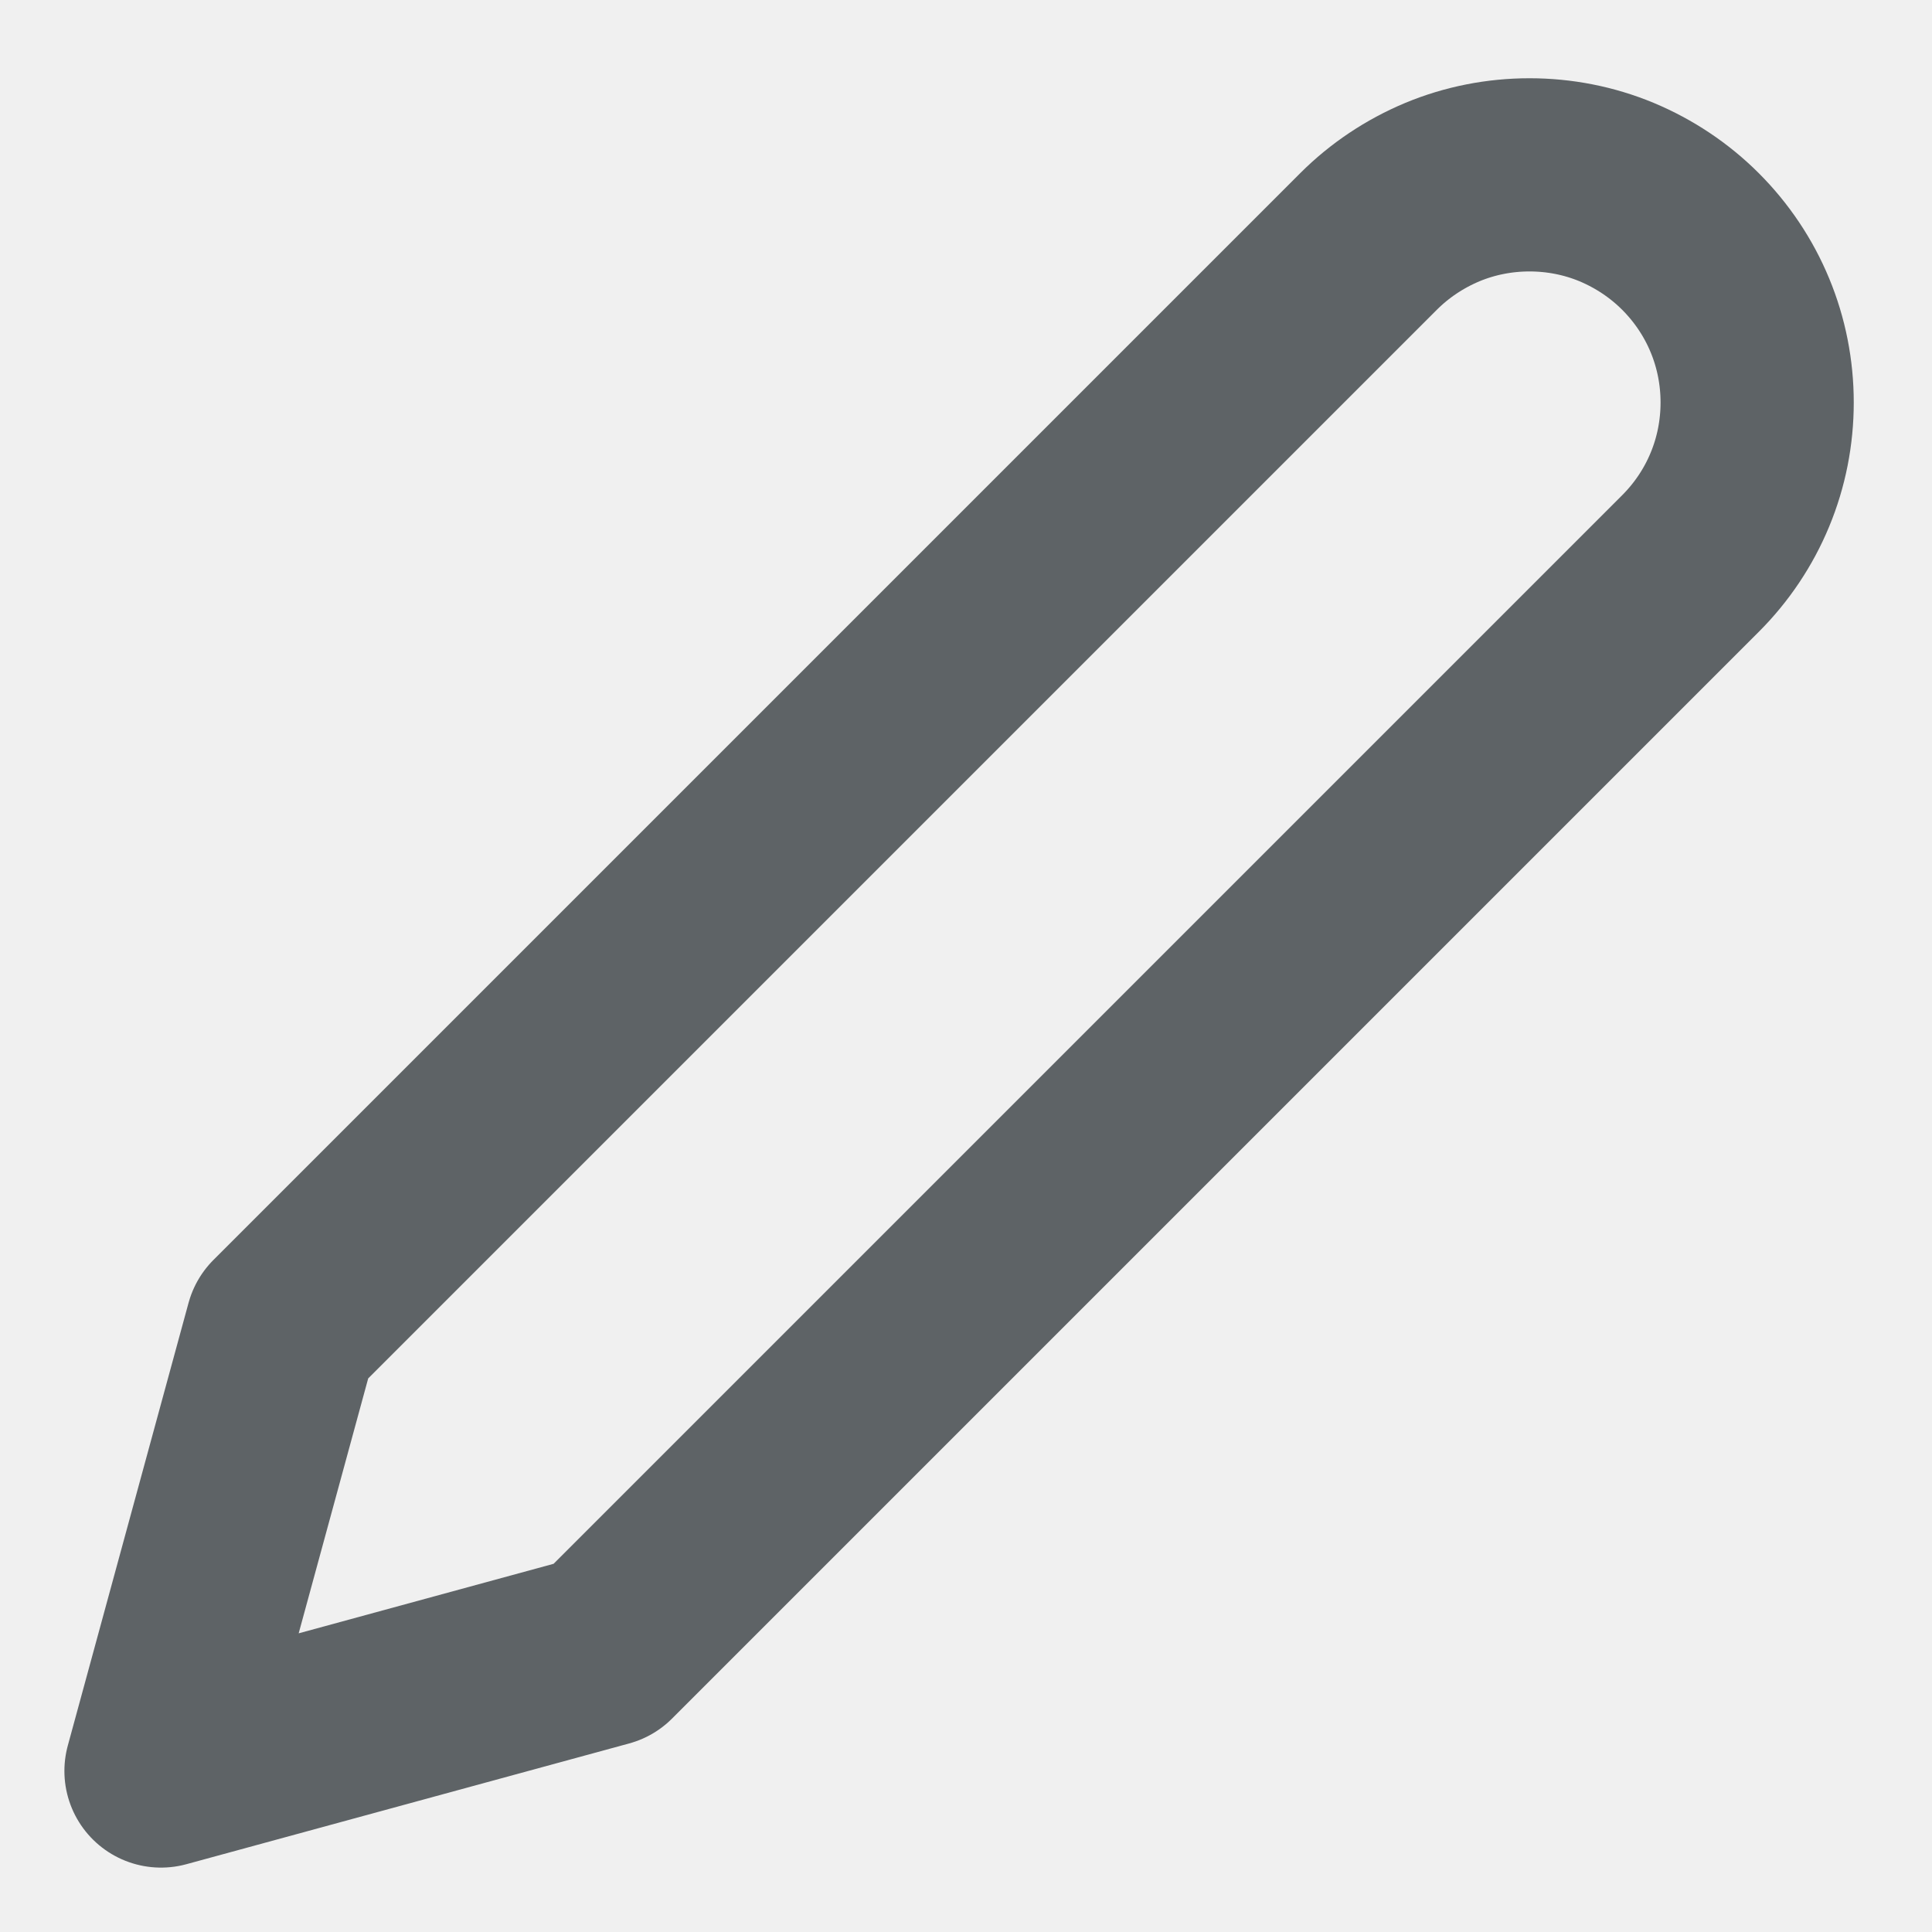
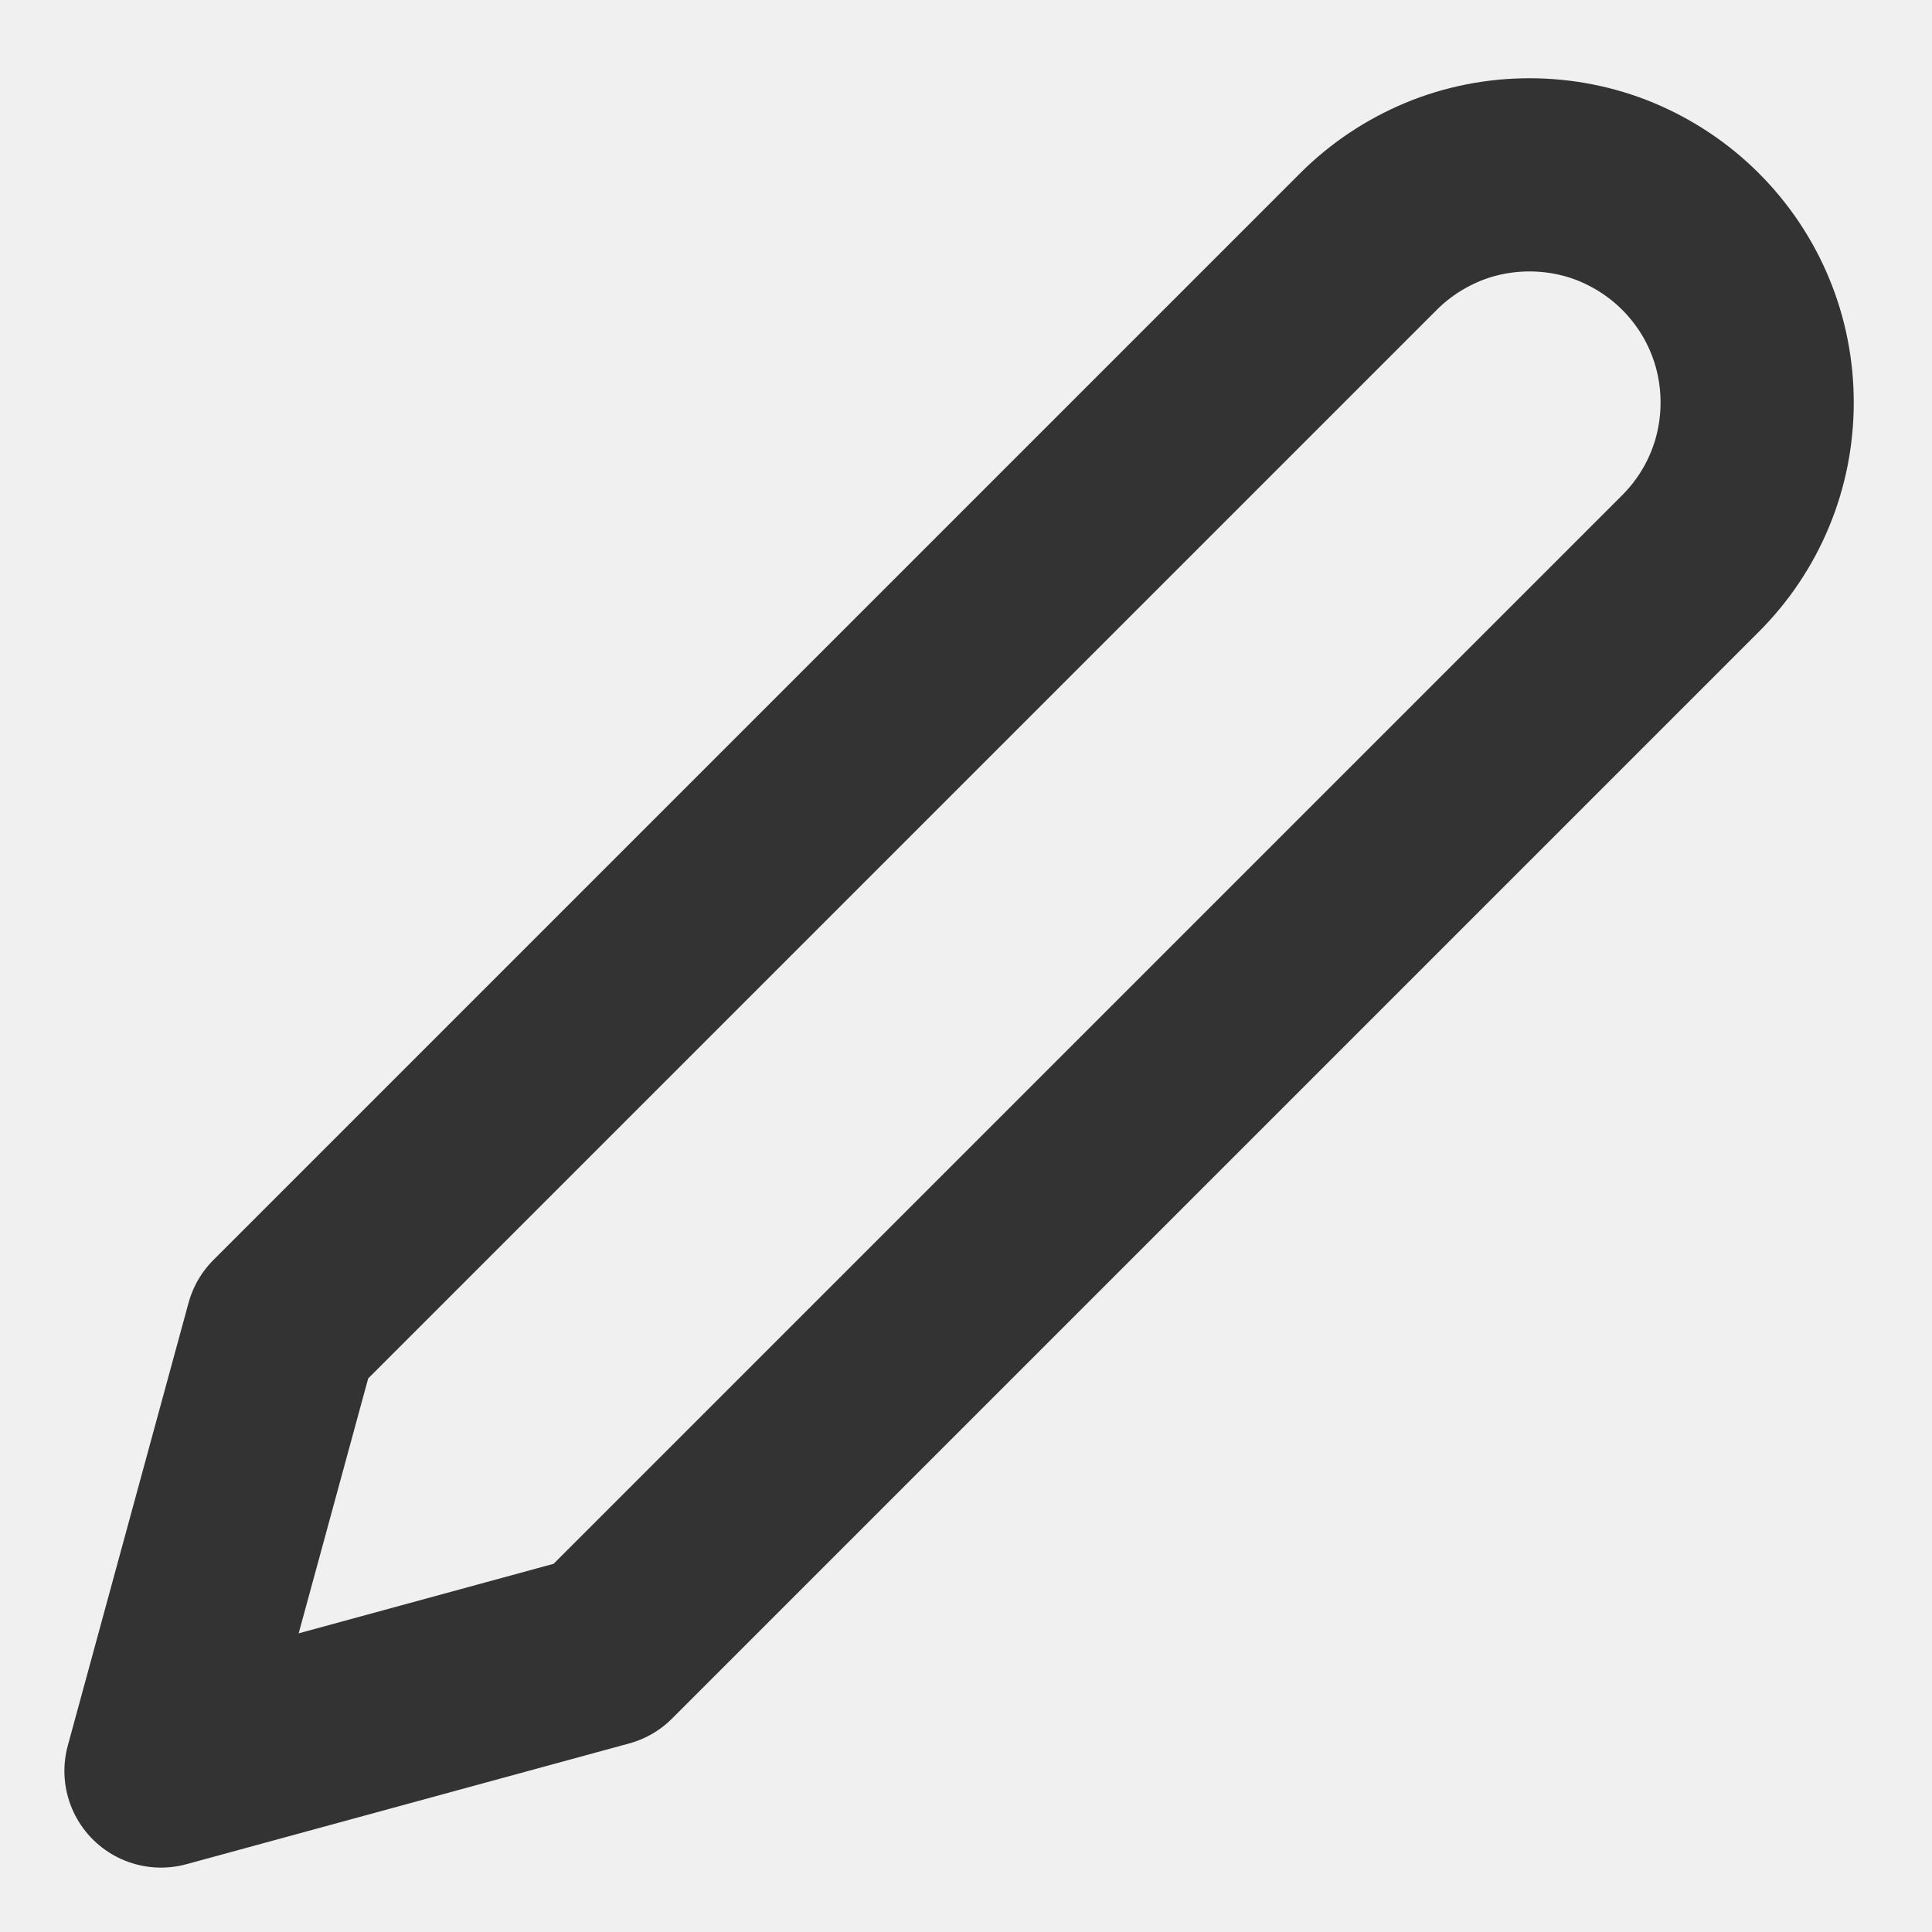
<svg xmlns="http://www.w3.org/2000/svg" width="12" height="12" viewBox="0 0 12 12" fill="none">
  <g clip-path="url(#clip0_54_233)">
-     <path d="M8.5 1.5C8.631 1.369 8.787 1.265 8.959 1.193C9.13 1.122 9.314 1.086 9.5 1.086C9.686 1.086 9.87 1.122 10.041 1.193C10.213 1.265 10.369 1.369 10.5 1.5C10.631 1.631 10.736 1.787 10.807 1.959C10.878 2.13 10.914 2.314 10.914 2.5C10.914 2.686 10.878 2.87 10.807 3.041C10.736 3.213 10.631 3.369 10.5 3.5L3.75 10.25L1 11L1.75 8.25L8.5 1.5Z" stroke="#5E6366" stroke-width="1.2" stroke-linecap="round" stroke-linejoin="round" />
+     <path d="M8.5 1.5C8.631 1.369 8.787 1.265 8.959 1.193C9.13 1.122 9.314 1.086 9.5 1.086C9.686 1.086 9.87 1.122 10.041 1.193C10.213 1.265 10.369 1.369 10.5 1.5C10.631 1.631 10.736 1.787 10.807 1.959C10.878 2.13 10.914 2.314 10.914 2.5C10.914 2.686 10.878 2.87 10.807 3.041C10.736 3.213 10.631 3.369 10.5 3.5L3.75 10.25L1 11L1.75 8.25L8.5 1.5Z" stroke="#333333" stroke-width="1.2" stroke-linecap="round" stroke-linejoin="round" />
  </g>
  <defs>
    <clipPath id="clip0_54_233">
      <rect width="12" height="12" fill="white" />
    </clipPath>
  </defs>
</svg>
